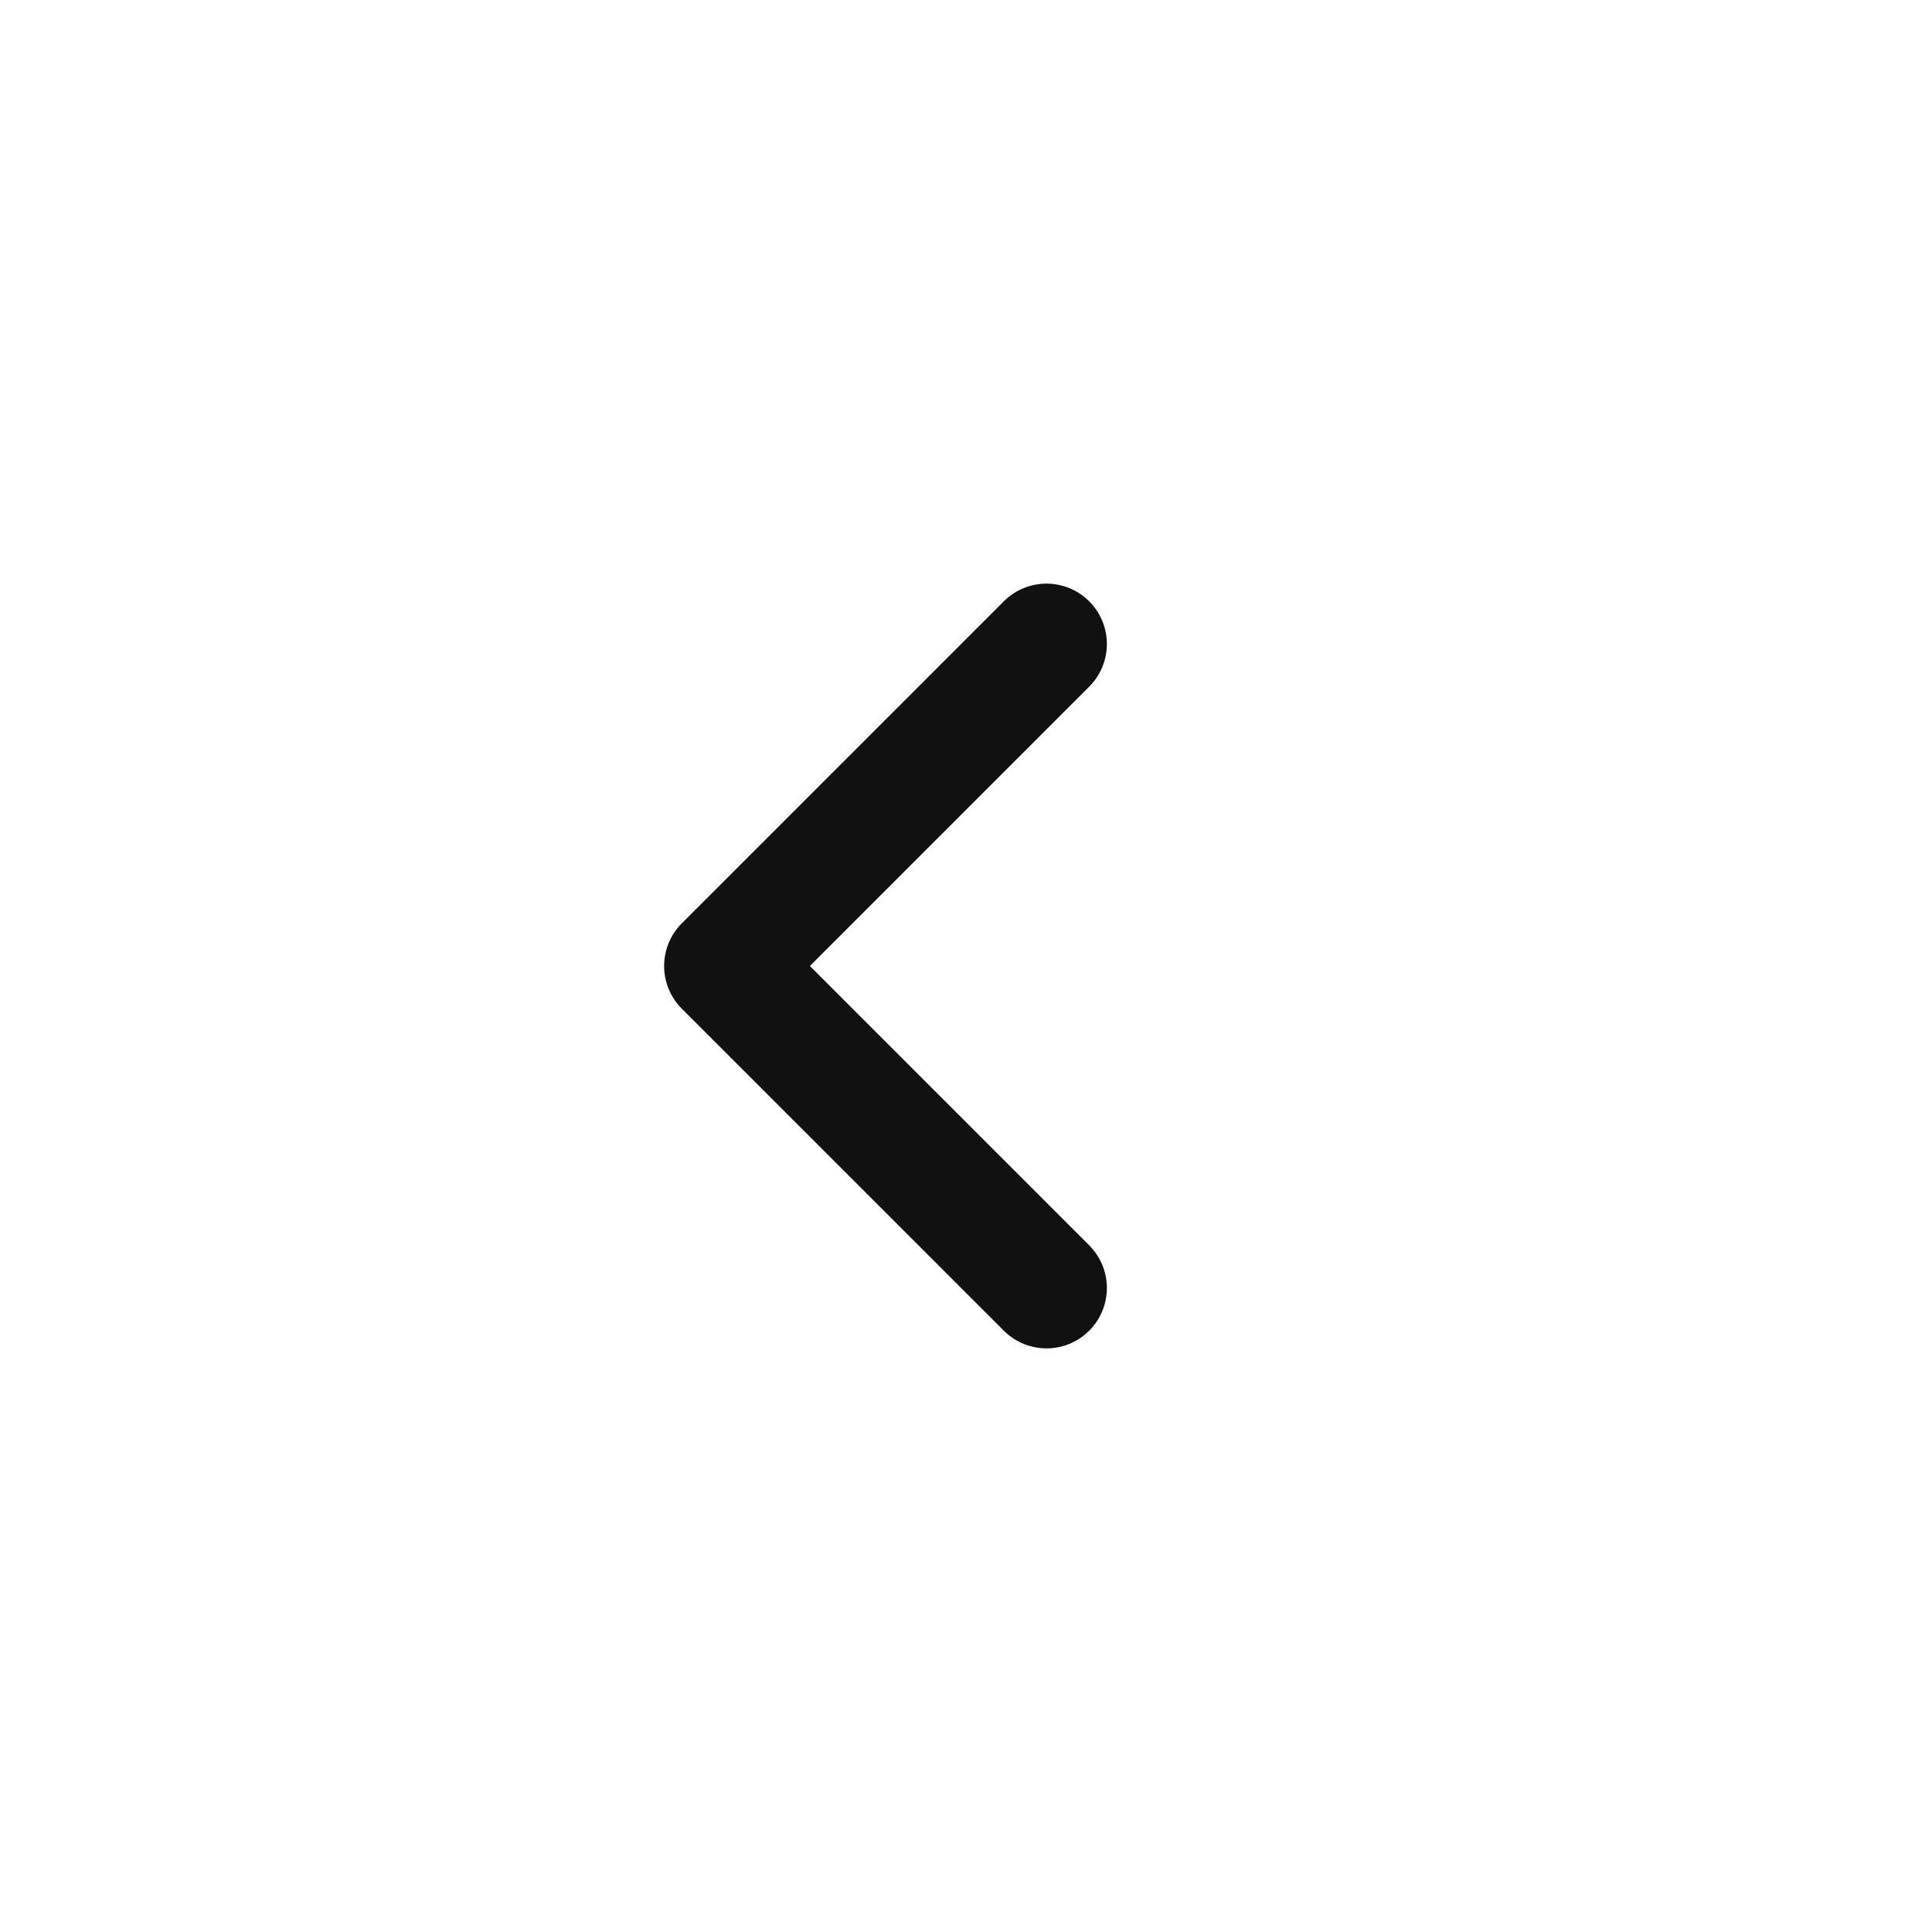
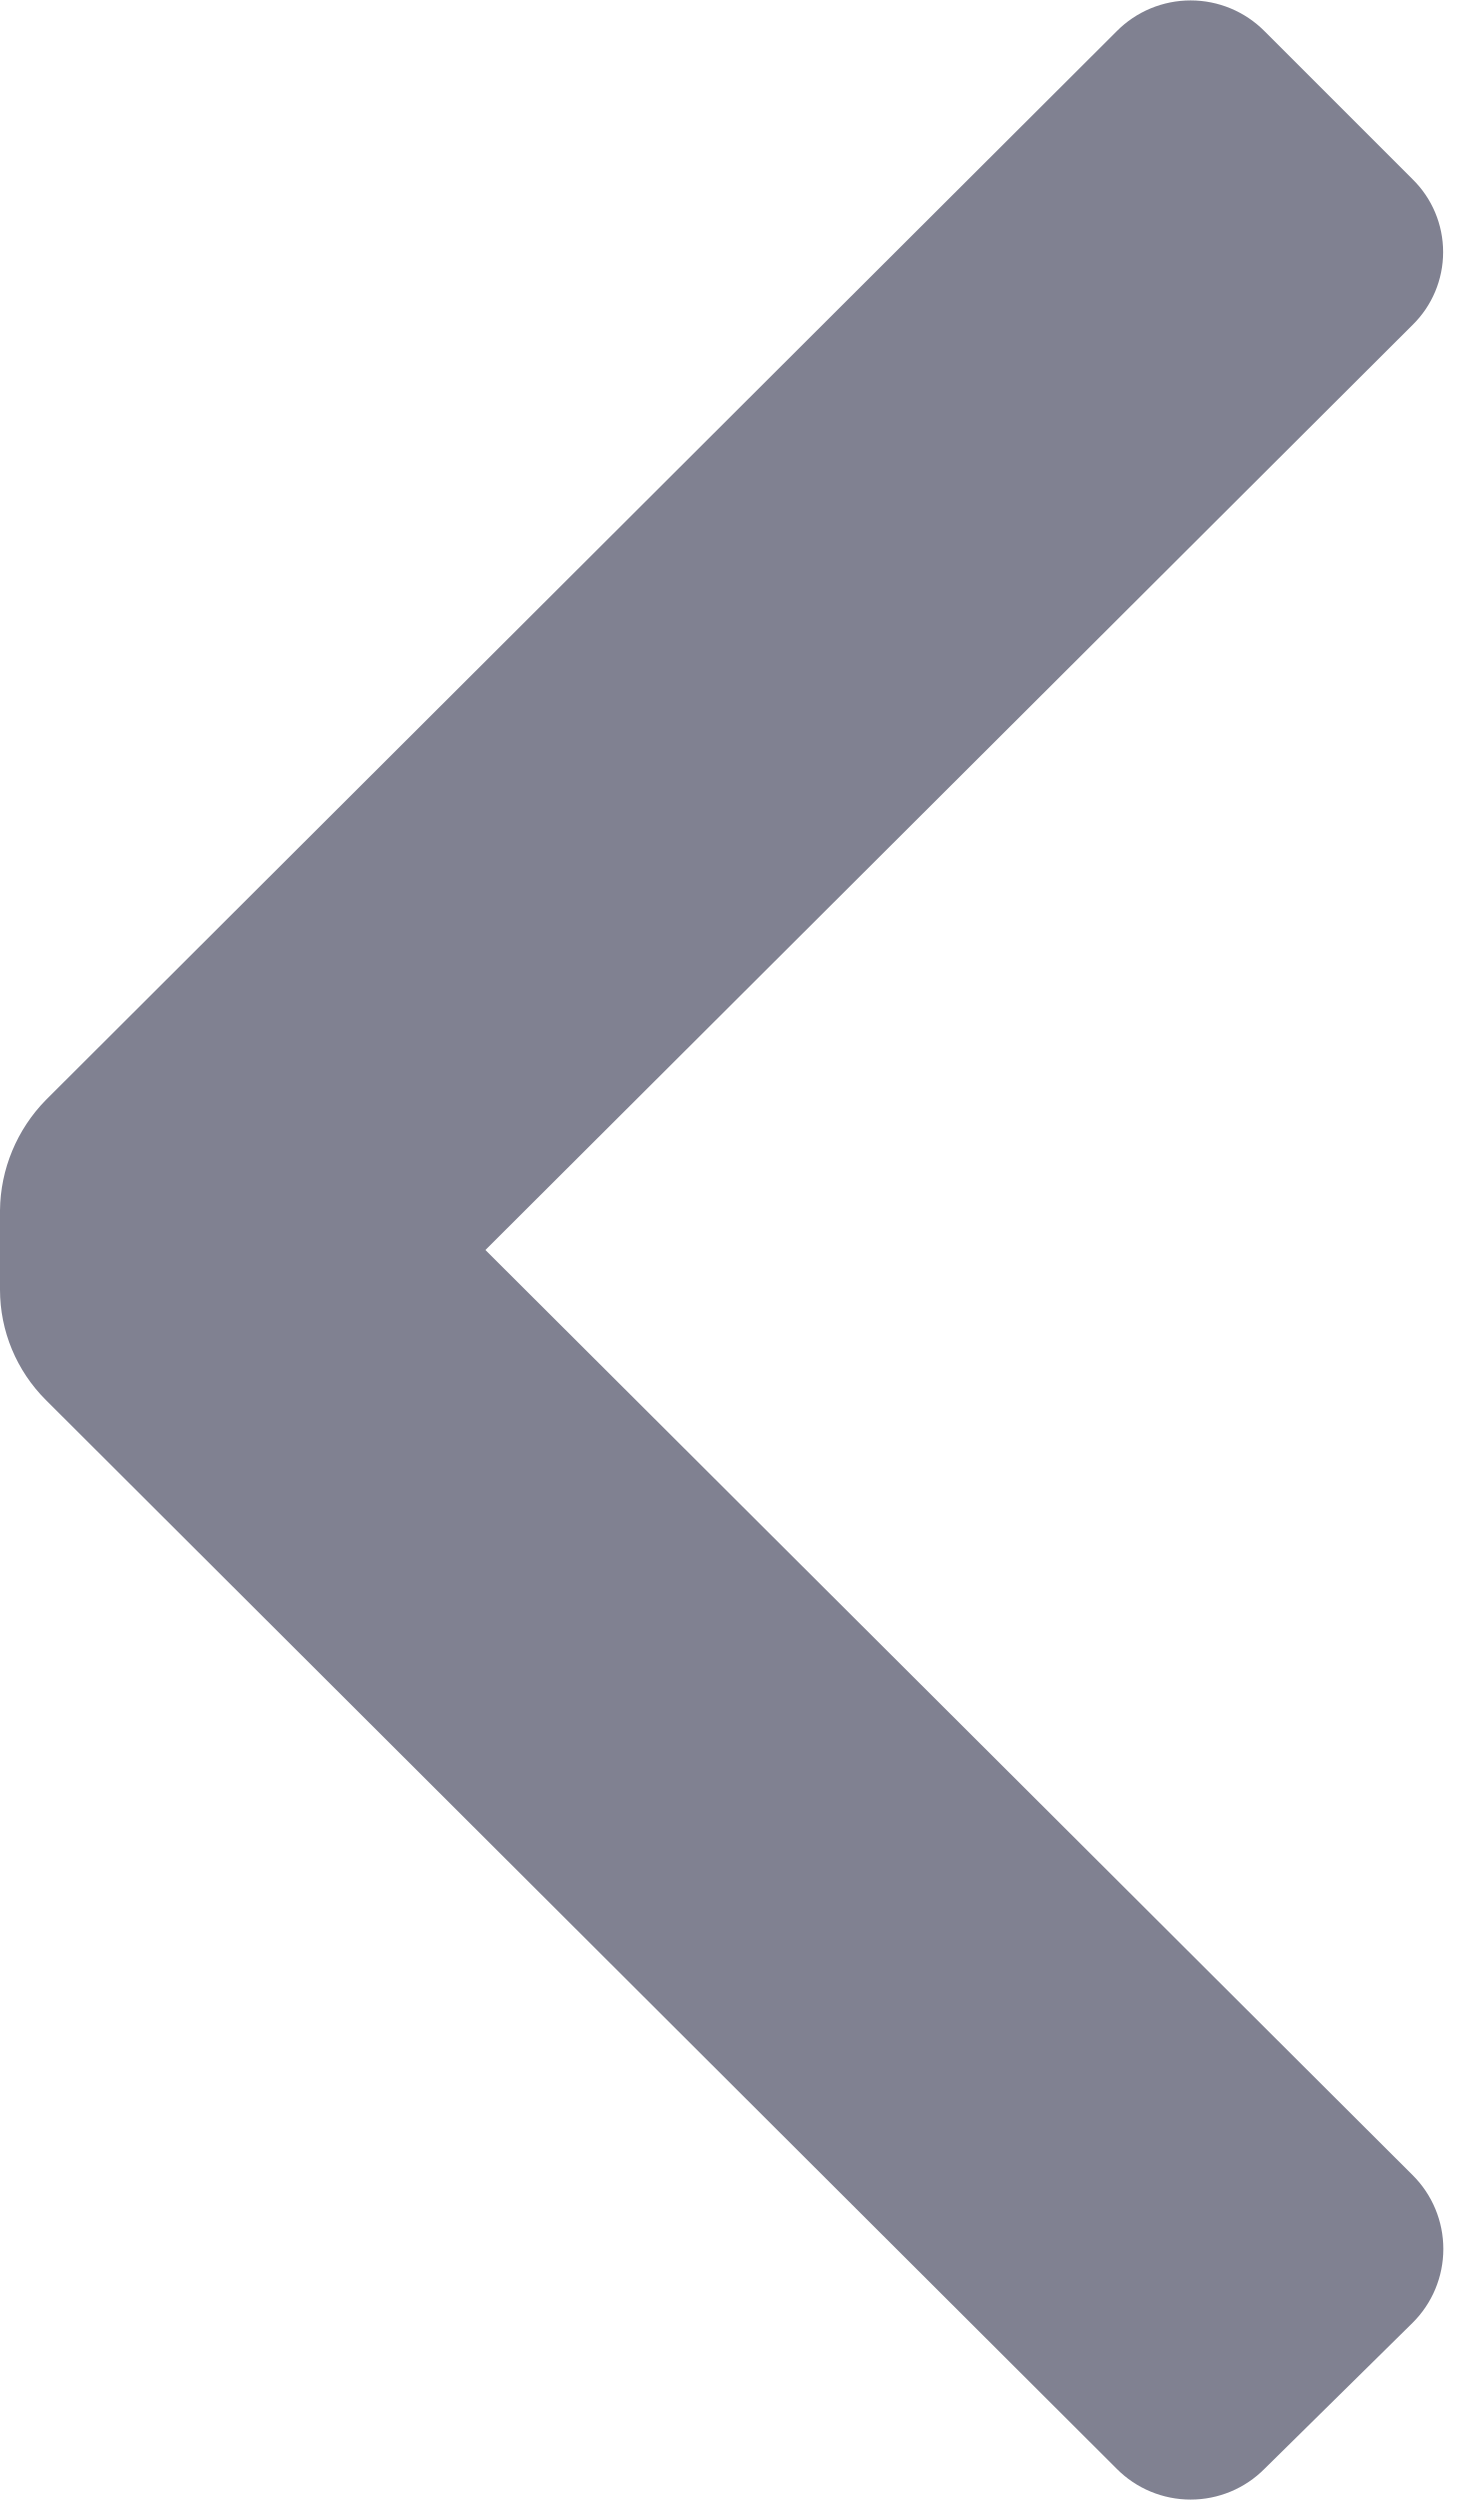
- <svg xmlns="http://www.w3.org/2000/svg" width="24" height="24" viewBox="0 0 24 24" fill="none">
-   <path d="M13 8L9 12L13 16" stroke="#111111" stroke-width="1.5" stroke-linecap="round" stroke-linejoin="round" />
+ <svg xmlns="http://www.w3.org/2000/svg" width="7" height="12" viewBox="0 0 7 12" fill="none">
+   <path d="M0.22 6.72C0.079 6.579 0 6.389 0 6.19V5.81C0.002 5.612 0.081 5.422 0.22 5.28L5.36 0.15C5.454 0.055 5.582 0.002 5.715 0.002C5.848 0.002 5.976 0.055 6.07 0.15L6.78 0.86C6.874 0.952 6.927 1.078 6.927 1.21C6.927 1.342 6.874 1.468 6.78 1.56L2.33 6L6.78 10.44C6.875 10.534 6.928 10.662 6.928 10.795C6.928 10.928 6.875 11.056 6.78 11.15L6.07 11.85C5.976 11.945 5.848 11.998 5.715 11.998C5.582 11.998 5.454 11.945 5.36 11.85L0.22 6.72Z" fill="#808191" />
</svg>
